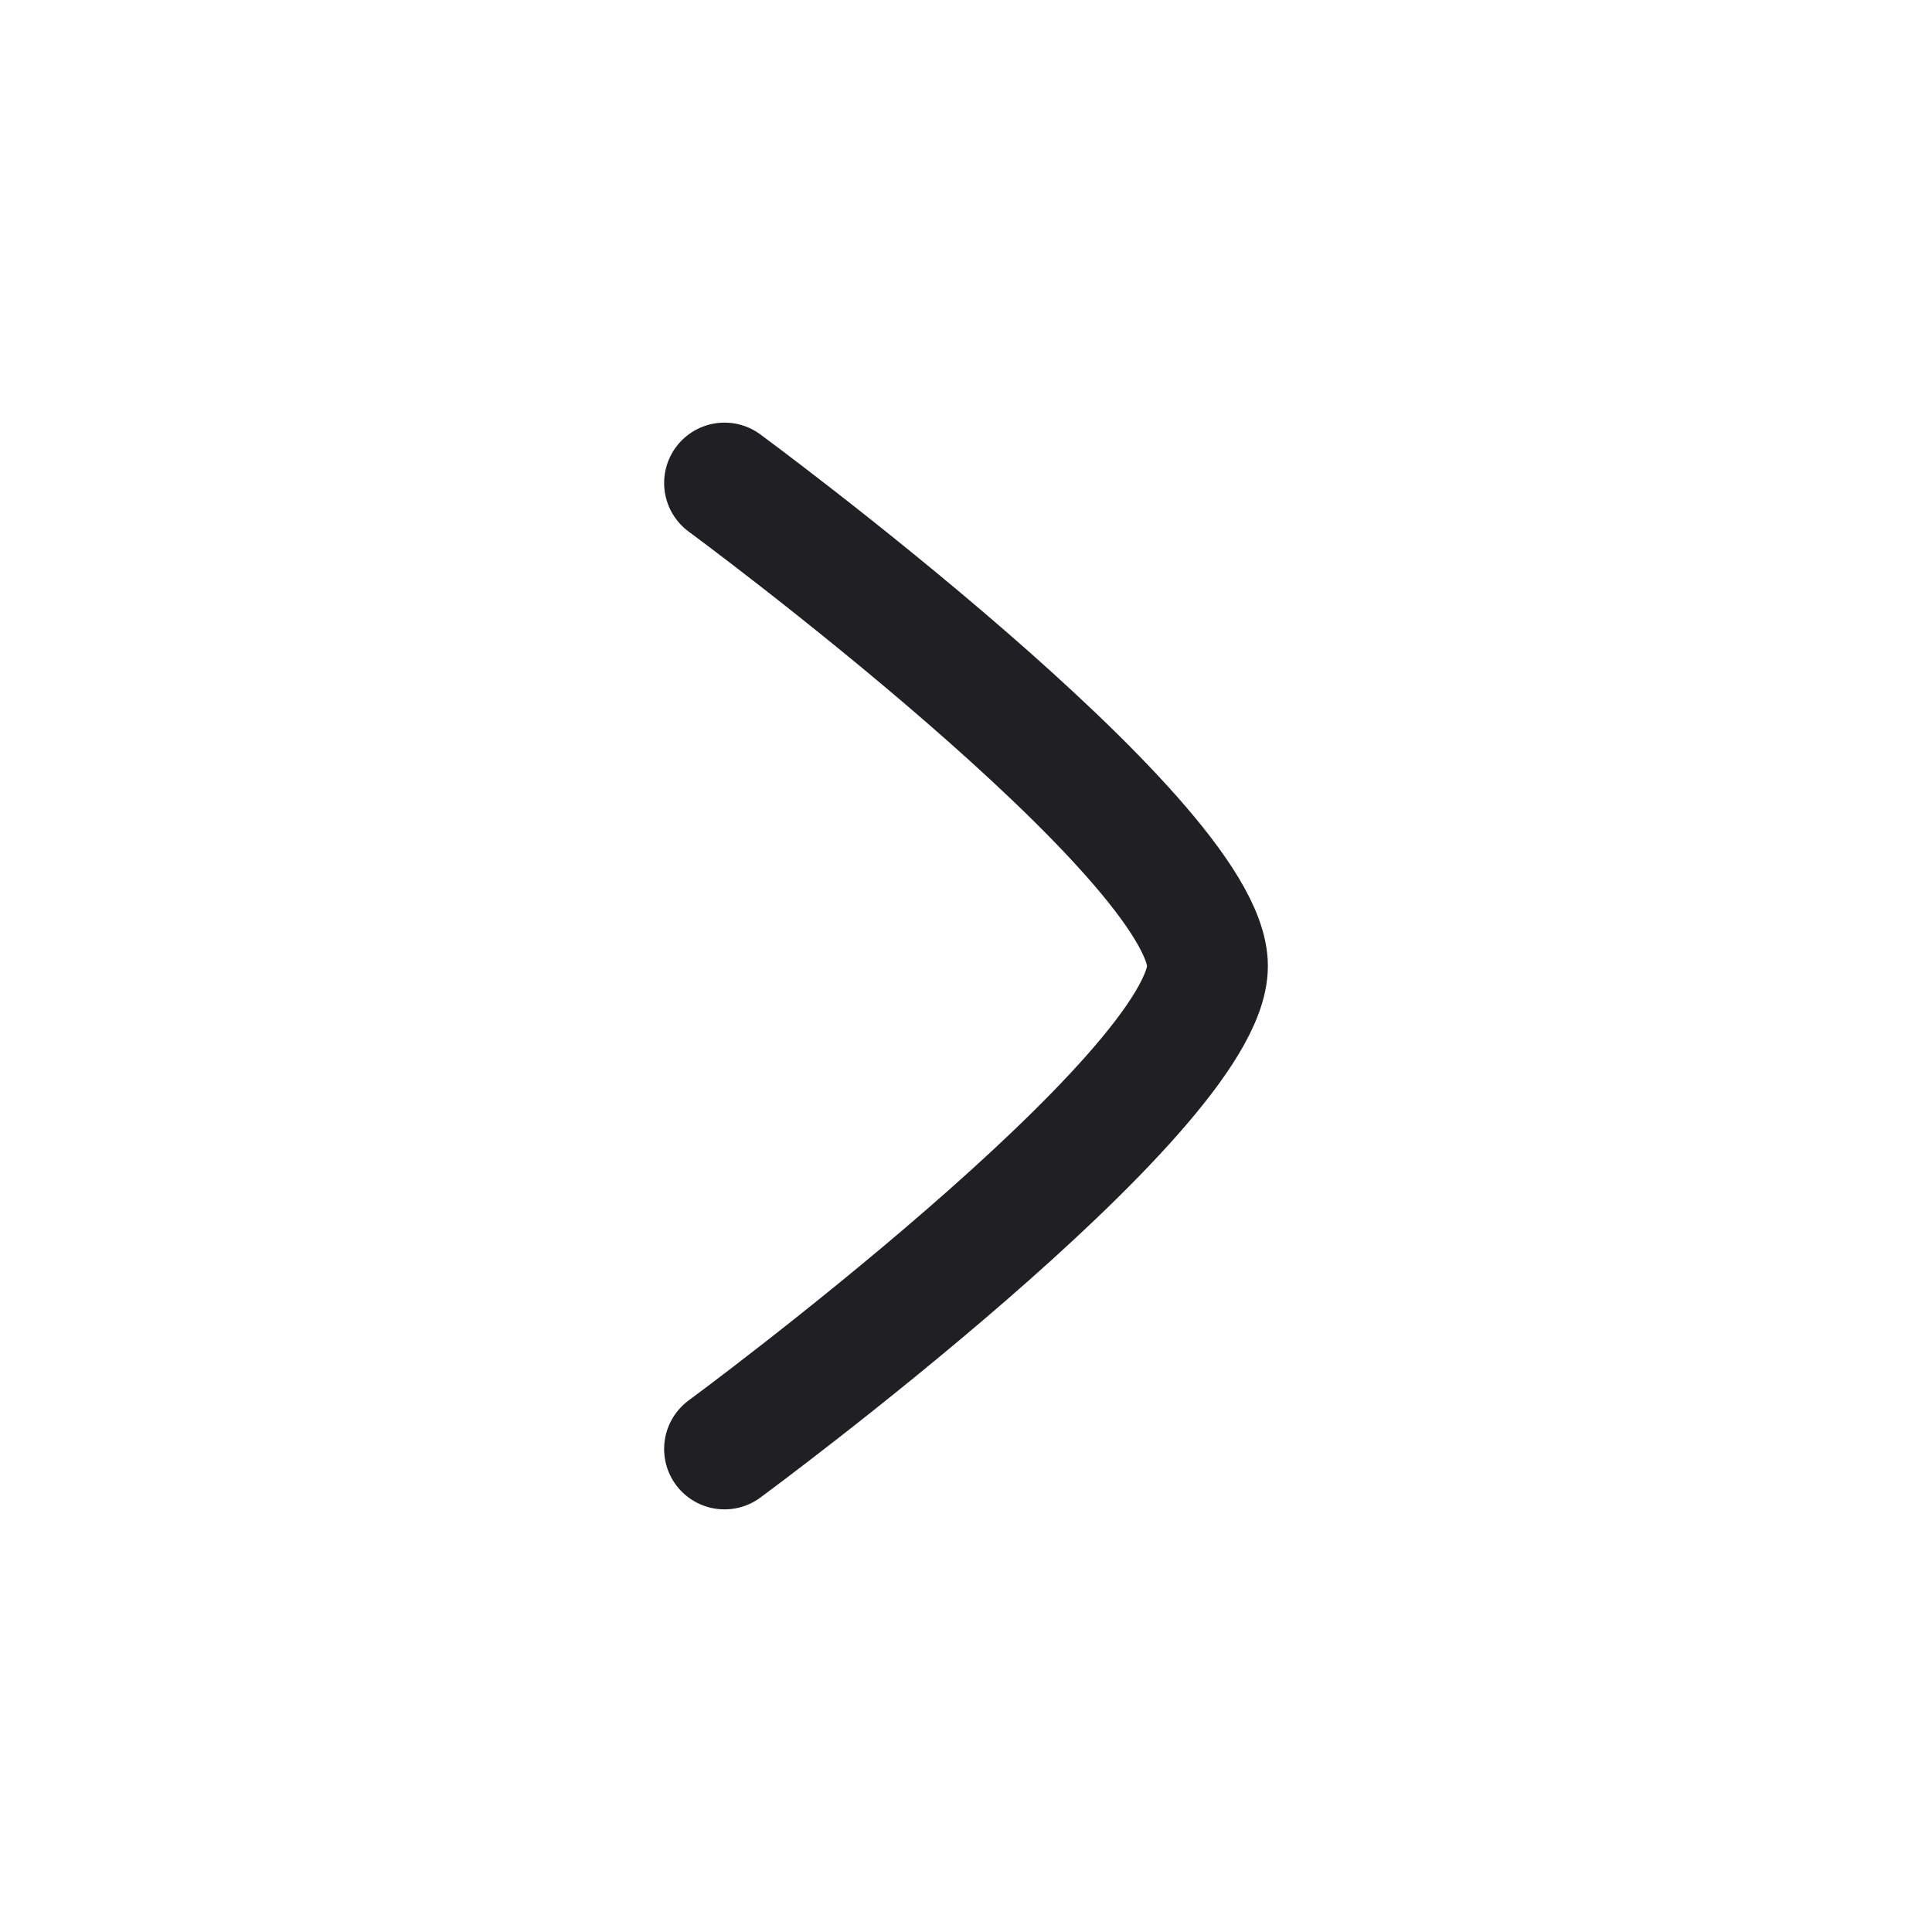
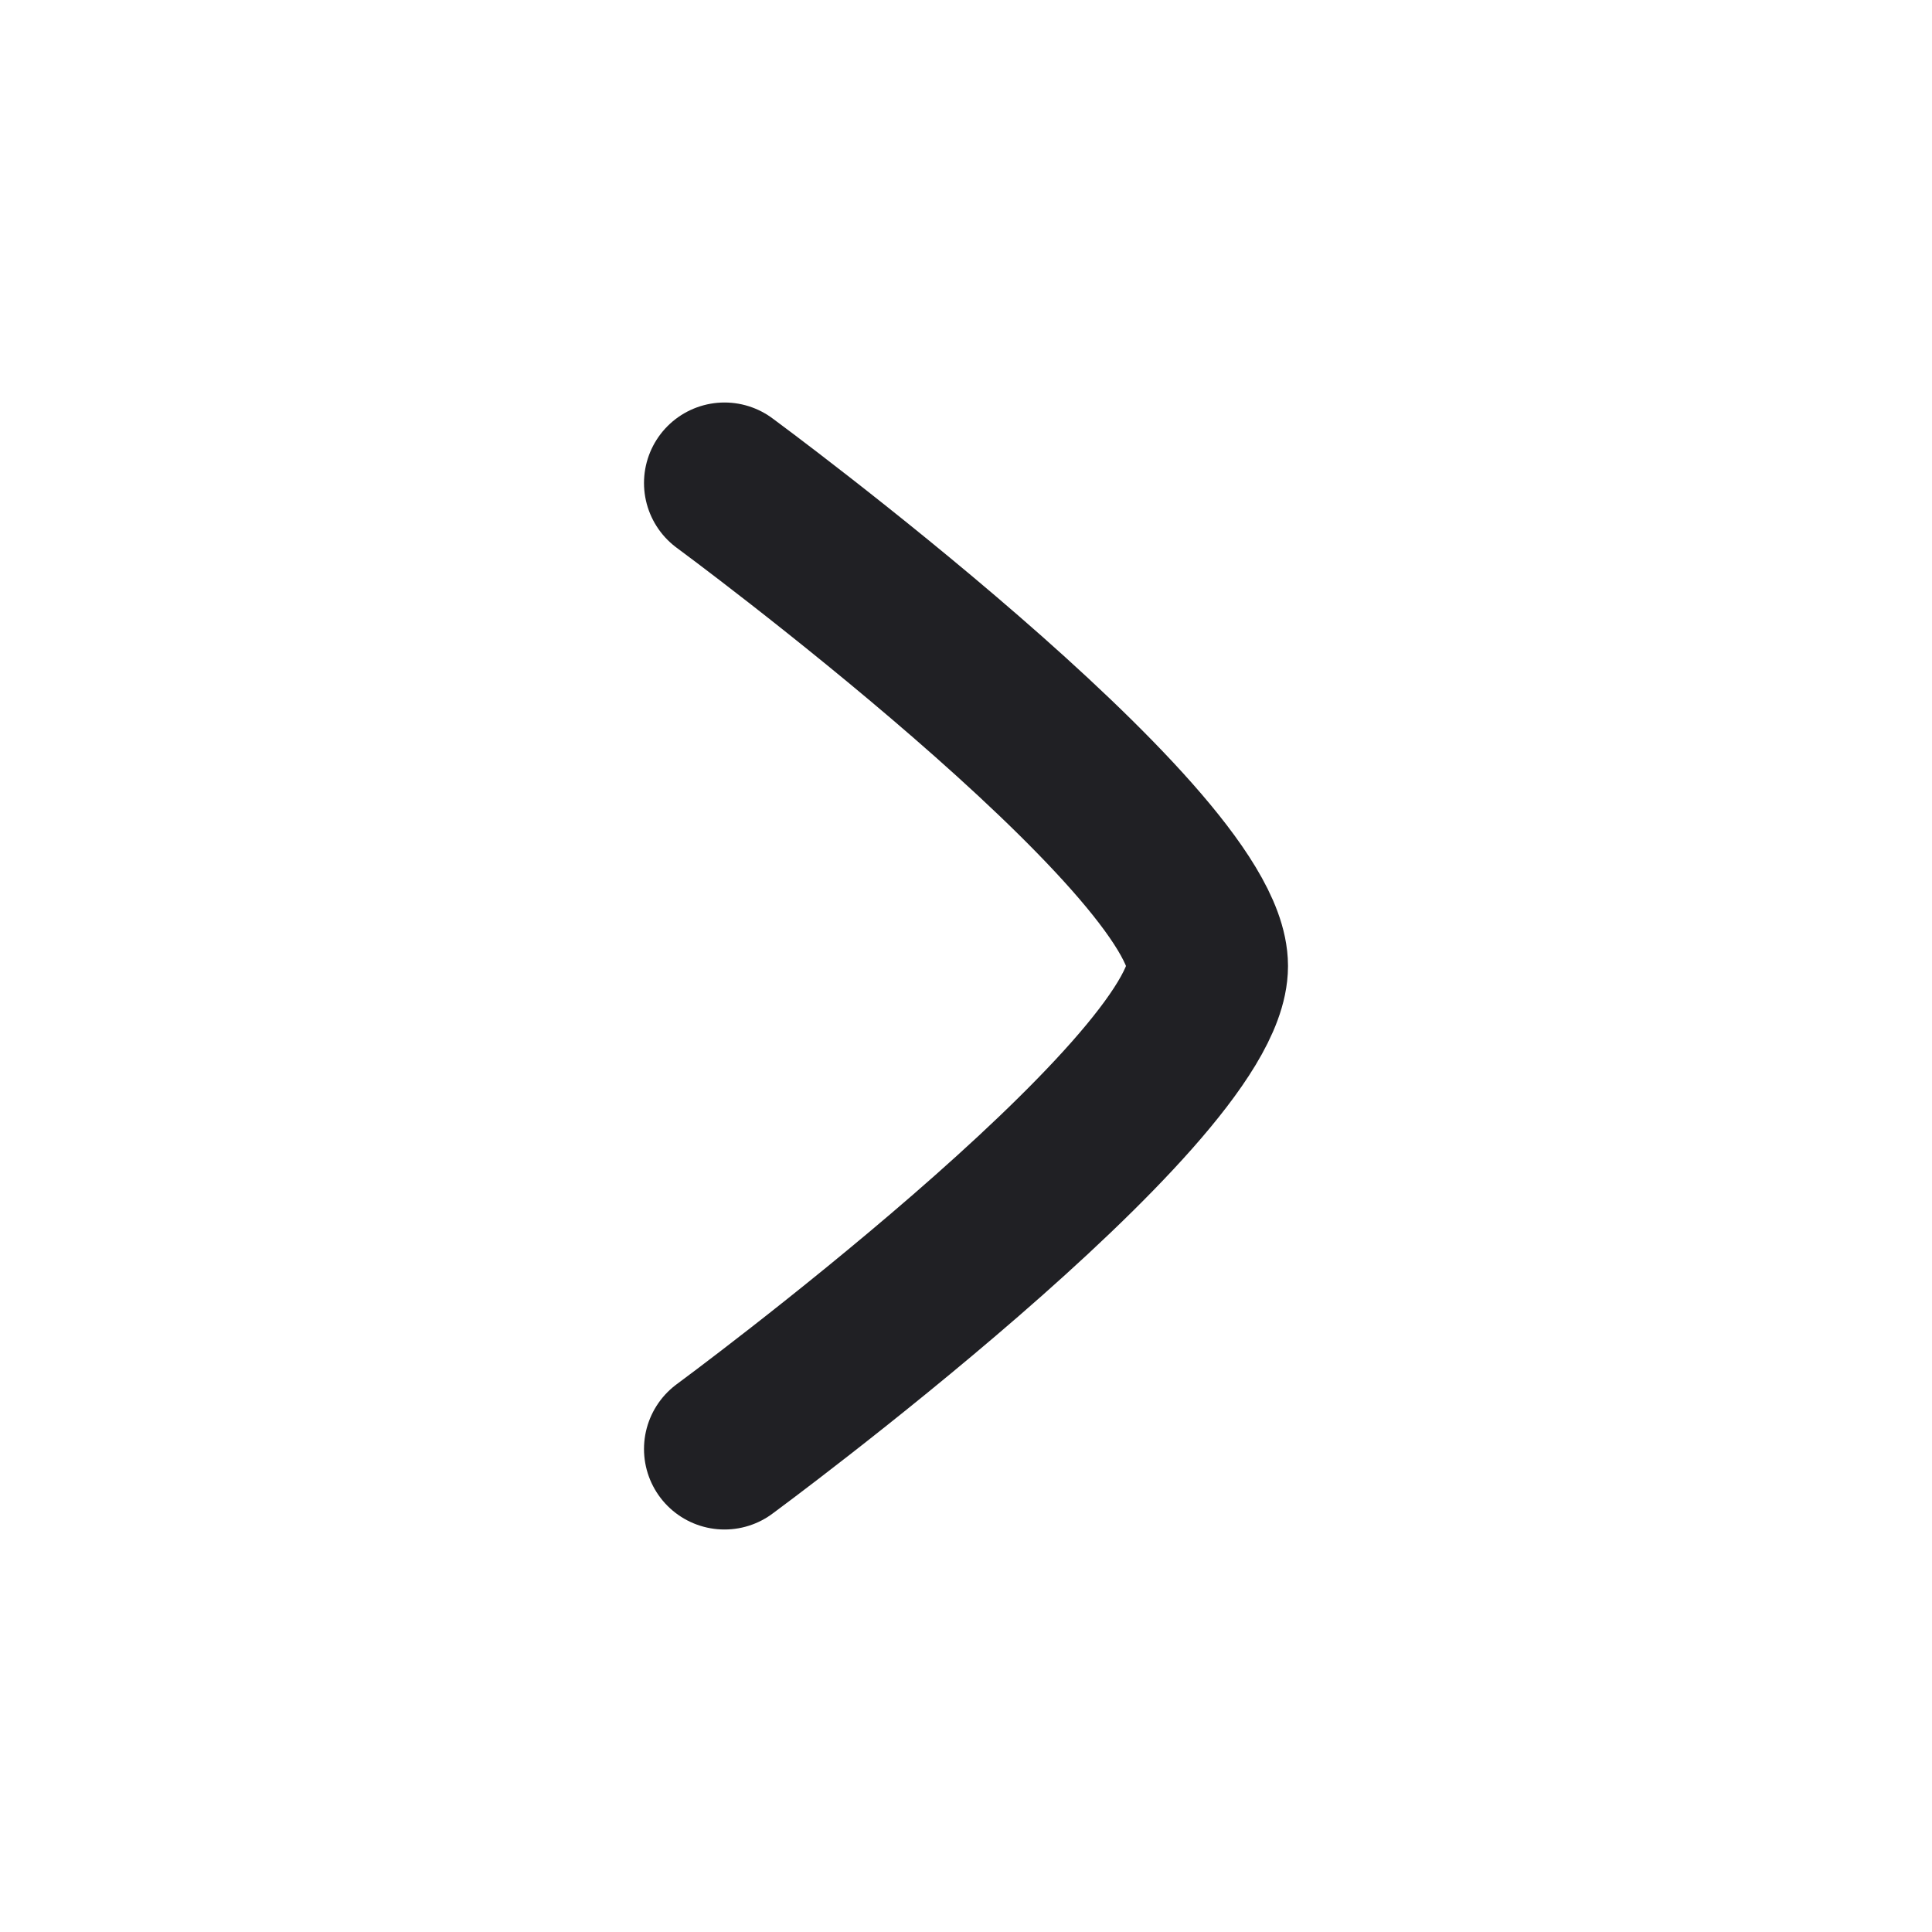
<svg xmlns="http://www.w3.org/2000/svg" viewBox="0 0 24 24" width="20" height="20" color="#202024" fill="none">
-   <path d="M9 6C9 6 15 10.419 15 12C15 13.581 9 18 9 18" stroke="currentColor" stroke-width="1.5" stroke-linecap="round" stroke-linejoin="round" />
+   <path d="M9 6C9 6 15 10.419 15 12C15 13.581 9 18 9 18" stroke="currentColor" stroke-width="2" stroke-linecap="round" stroke-linejoin="round" />
</svg>
